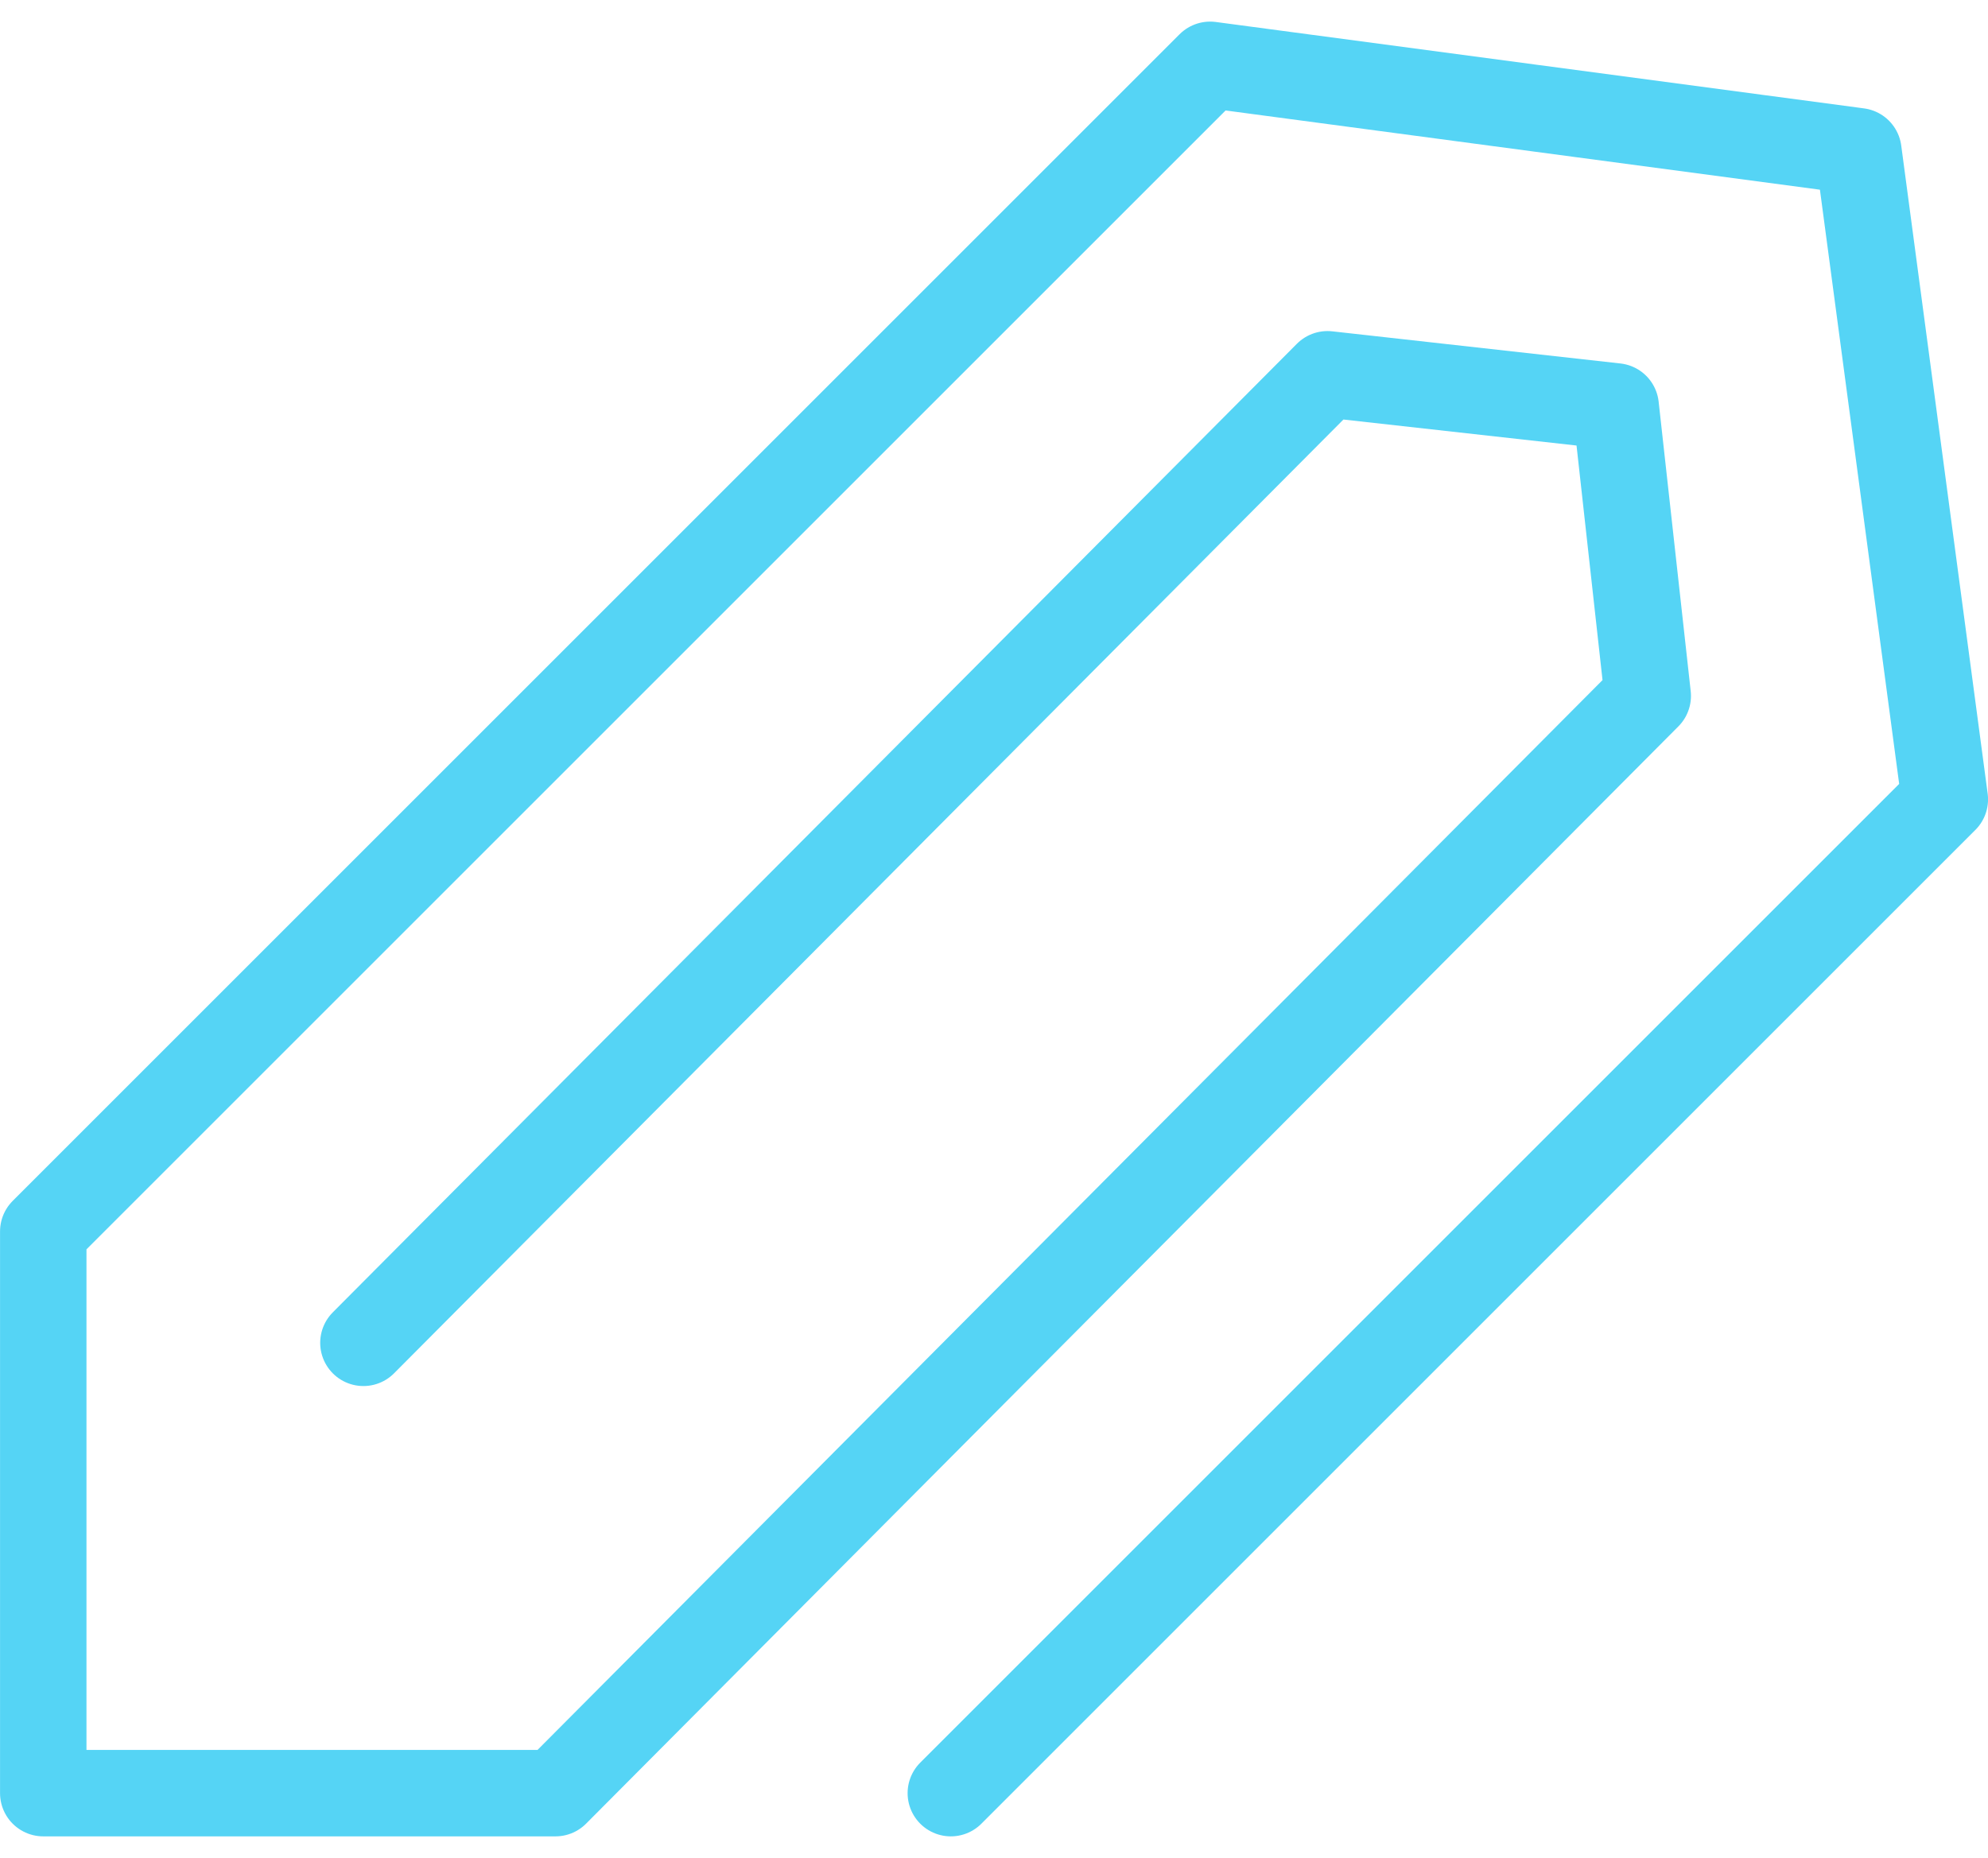
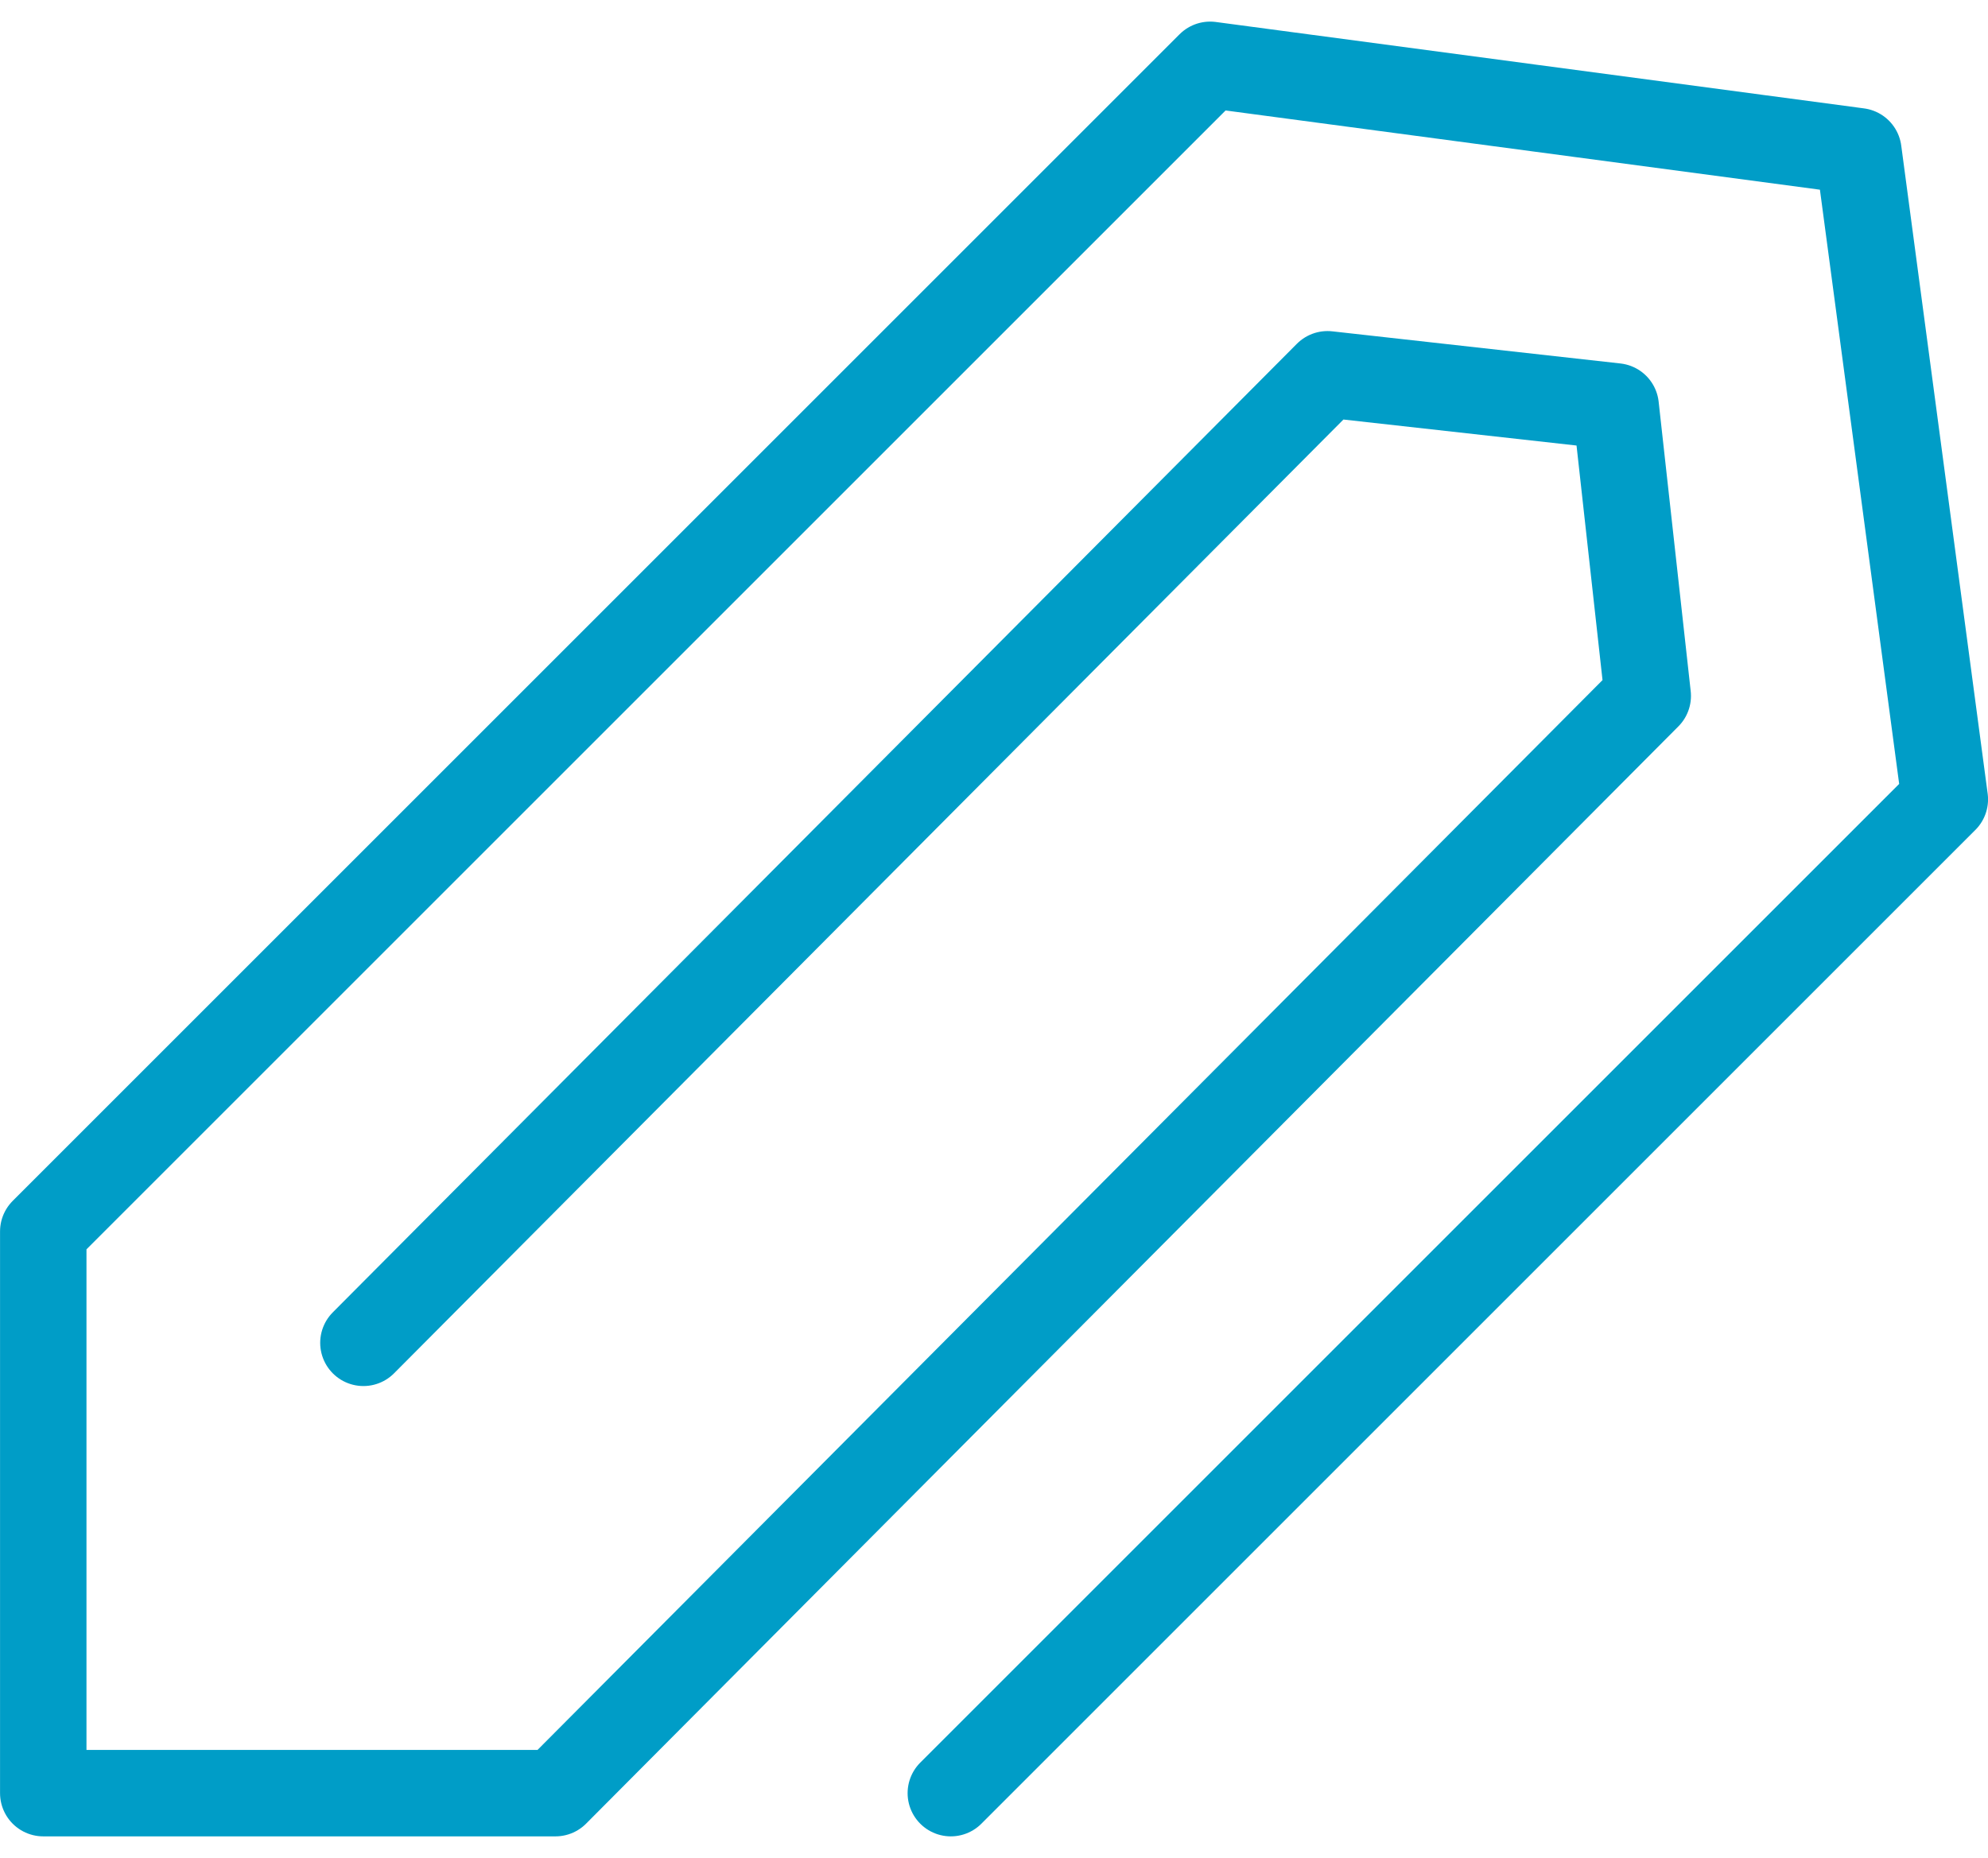
<svg xmlns="http://www.w3.org/2000/svg" width="46px" height="43px" viewBox="0 0 46 43" version="1.1">
  <g id="Docs" stroke="none" stroke-width="1" fill="none" fill-rule="evenodd" stroke-linecap="round" stroke-linejoin="round">
-     <polyline id="icons-docs-note" stroke="#55D4F5" stroke-width="2" points="22.001 41.5 45.001 18.5 43.001 3.5 28.001 1.5 1.001 28.5 1.001 41.5 12.853 41.5 38.127 16.106 37.385 9.406 30.717 8.662 8.409 31.078" />
+     <polyline id="icons-docs-note" stroke="#009DC7" stroke-width="2" points="22.001 41.5 45.001 18.5 43.001 3.5 28.001 1.5 1.001 28.5 1.001 41.5 12.853 41.5 38.127 16.106 37.385 9.406 30.717 8.662 8.409 31.078" />
  </g>
</svg>
